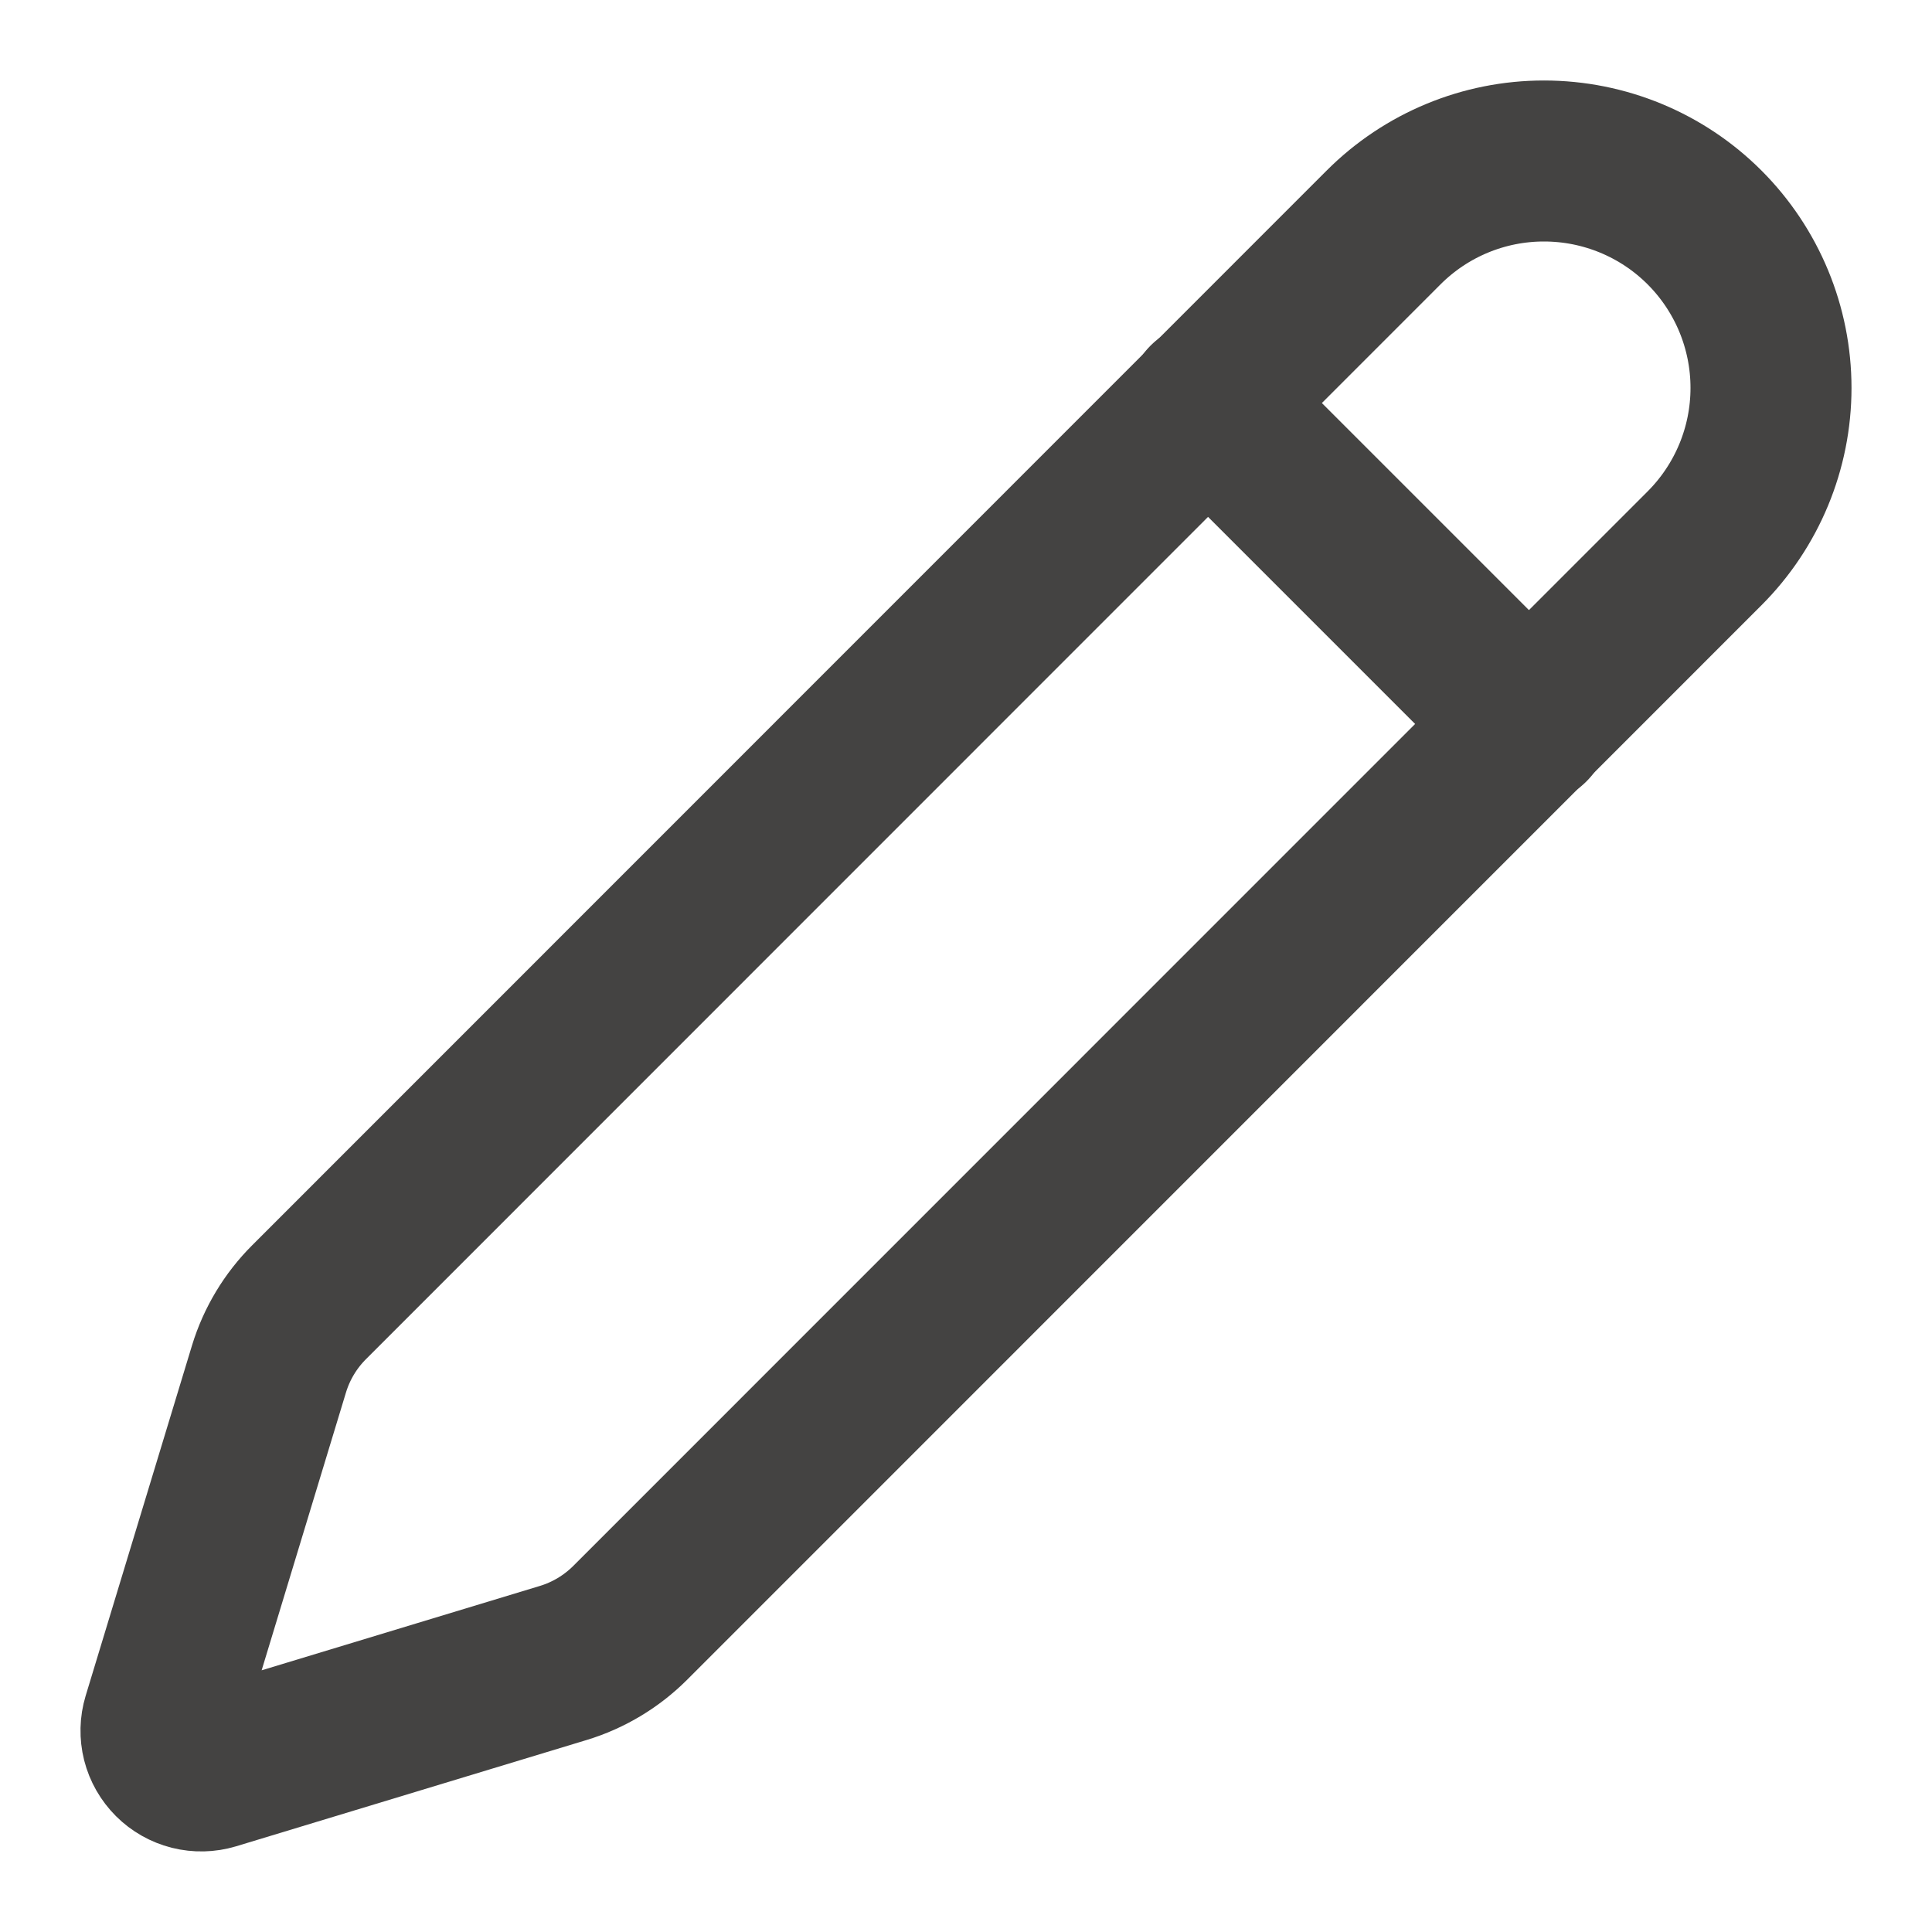
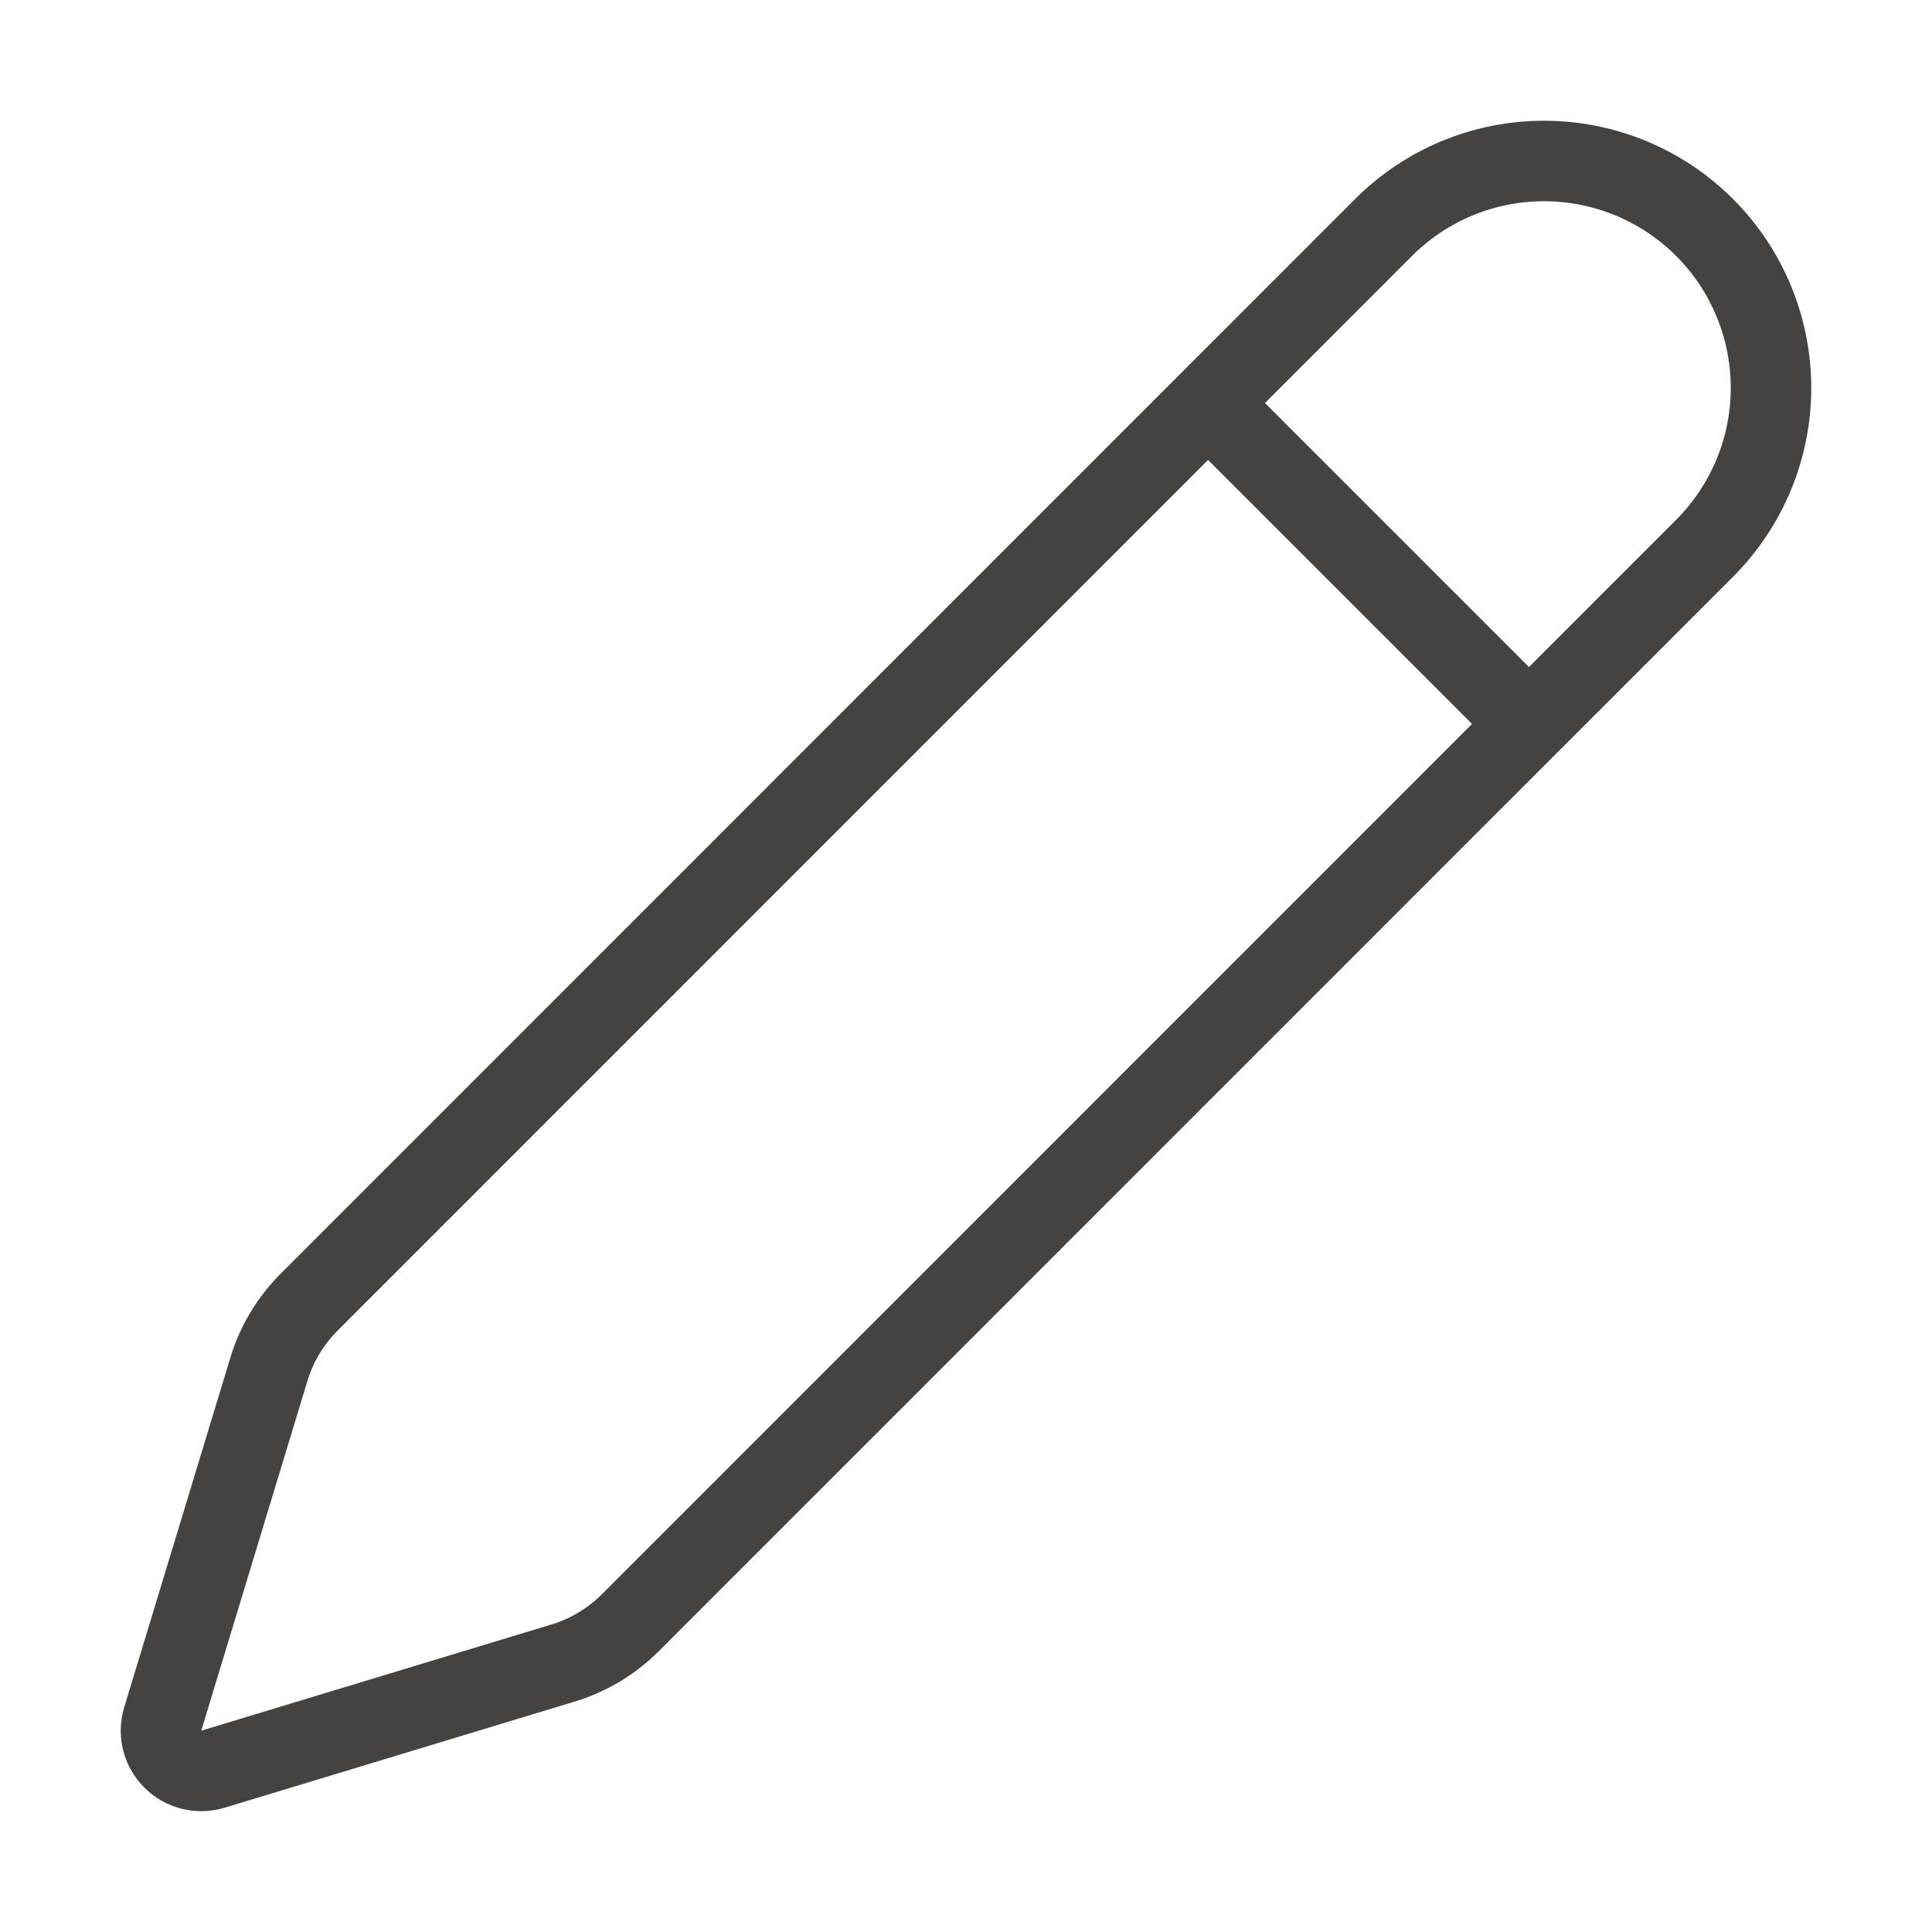
<svg xmlns="http://www.w3.org/2000/svg" width="24" height="24" viewBox="0 0 24 24" fill="none">
  <g id="Frame">
-     <path id="Vector" d="M21.174 6.812C21.703 6.283 22 5.566 22 4.819C22 4.071 21.703 3.354 21.174 2.825C20.646 2.297 19.929 2 19.181 2C18.434 1.999 17.717 2.296 17.188 2.825L3.842 16.174C3.61 16.405 3.438 16.69 3.342 17.004L2.021 21.356C1.995 21.442 1.993 21.534 2.015 21.622C2.037 21.709 2.083 21.789 2.147 21.853C2.211 21.917 2.291 21.962 2.378 21.984C2.466 22.006 2.557 22.004 2.644 21.978L6.997 20.658C7.31 20.563 7.595 20.392 7.827 20.161L21.174 6.812Z" stroke="#444342" stroke-width="2" stroke-linecap="round" stroke-linejoin="round" />
-     <path id="Vector_2" d="M15 5L19 9" stroke="#444342" stroke-width="2" stroke-linecap="round" stroke-linejoin="round" />
+     <path id="Vector" d="M21.174 6.812C21.703 6.283 22 5.566 22 4.819C22 4.071 21.703 3.354 21.174 2.825C20.646 2.297 19.929 2 19.181 2C18.434 1.999 17.717 2.296 17.188 2.825L3.842 16.174C3.61 16.405 3.438 16.69 3.342 17.004L2.021 21.356C1.995 21.442 1.993 21.534 2.015 21.622C2.037 21.709 2.083 21.789 2.147 21.853C2.211 21.917 2.291 21.962 2.378 21.984C2.466 22.006 2.557 22.004 2.644 21.978L6.997 20.658C7.31 20.563 7.595 20.392 7.827 20.161L21.174 6.812Z" stroke="#444342" strokeWidth="2" strokeLinecap="round" strokeLinejoin="round" />
+     <path id="Vector_2" d="M15 5L19 9" stroke="#444342" strokeWidth="2" strokeLinecap="round" strokeLinejoin="round" />
  </g>
</svg>
